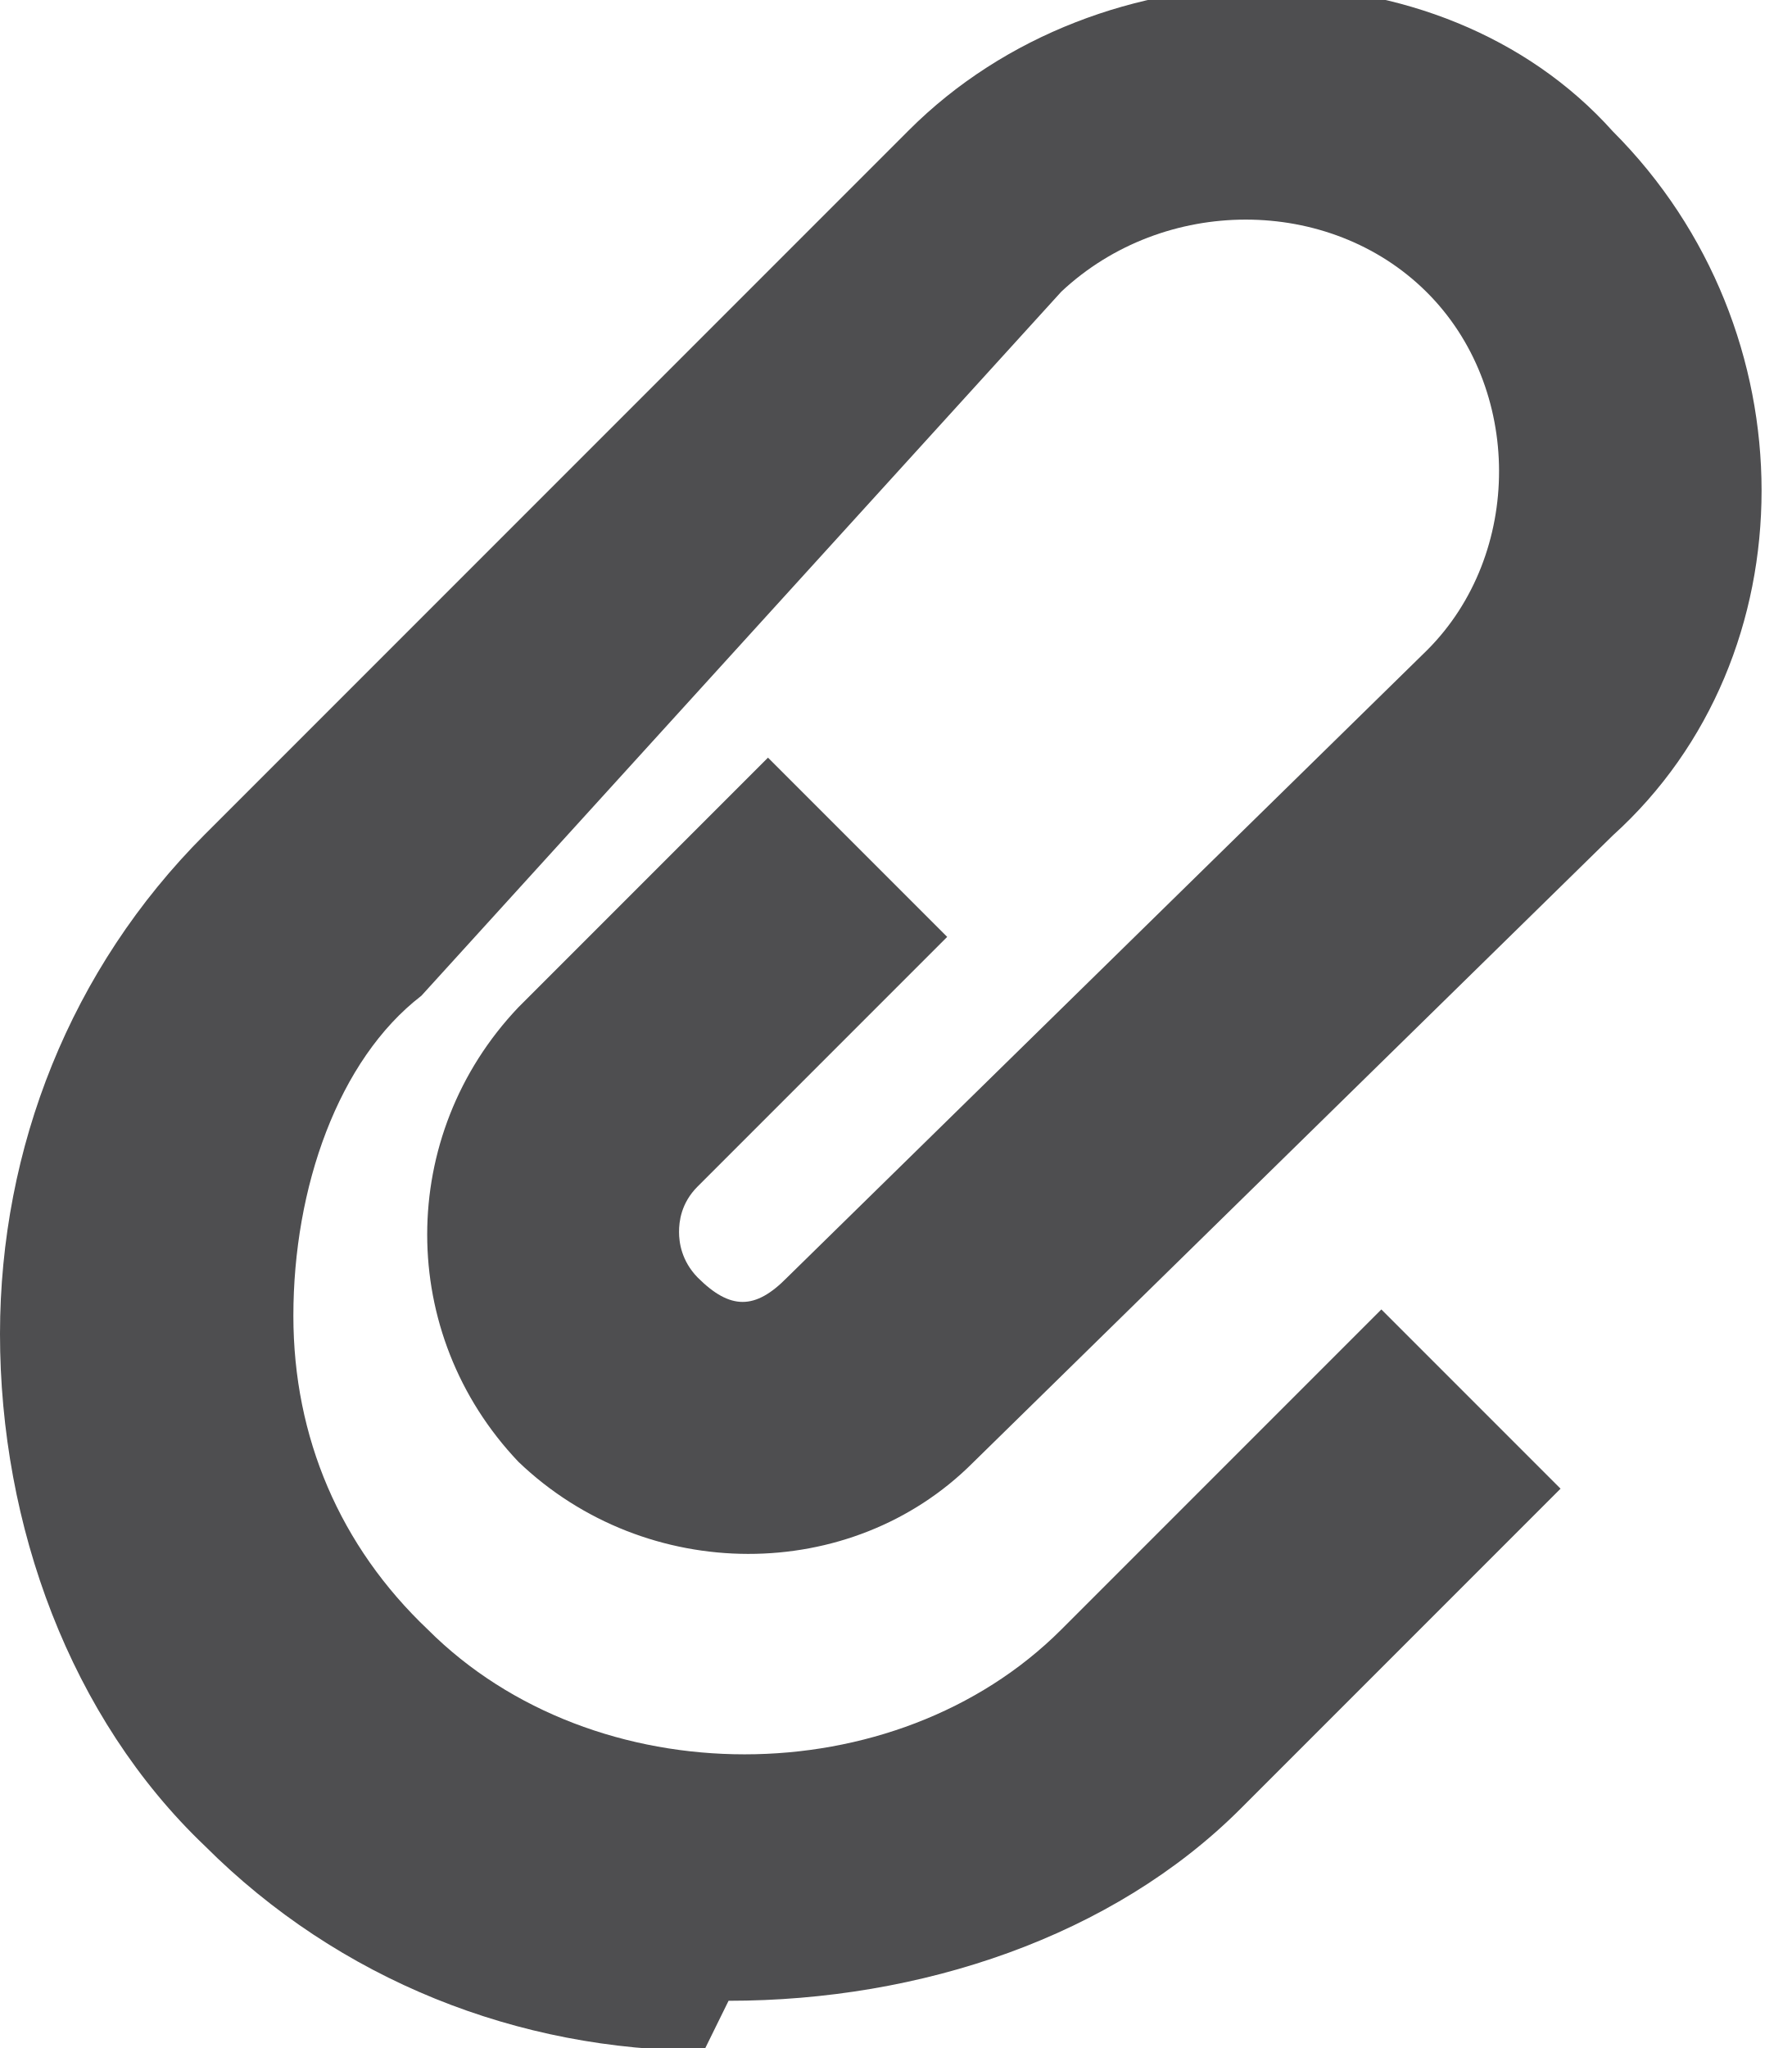
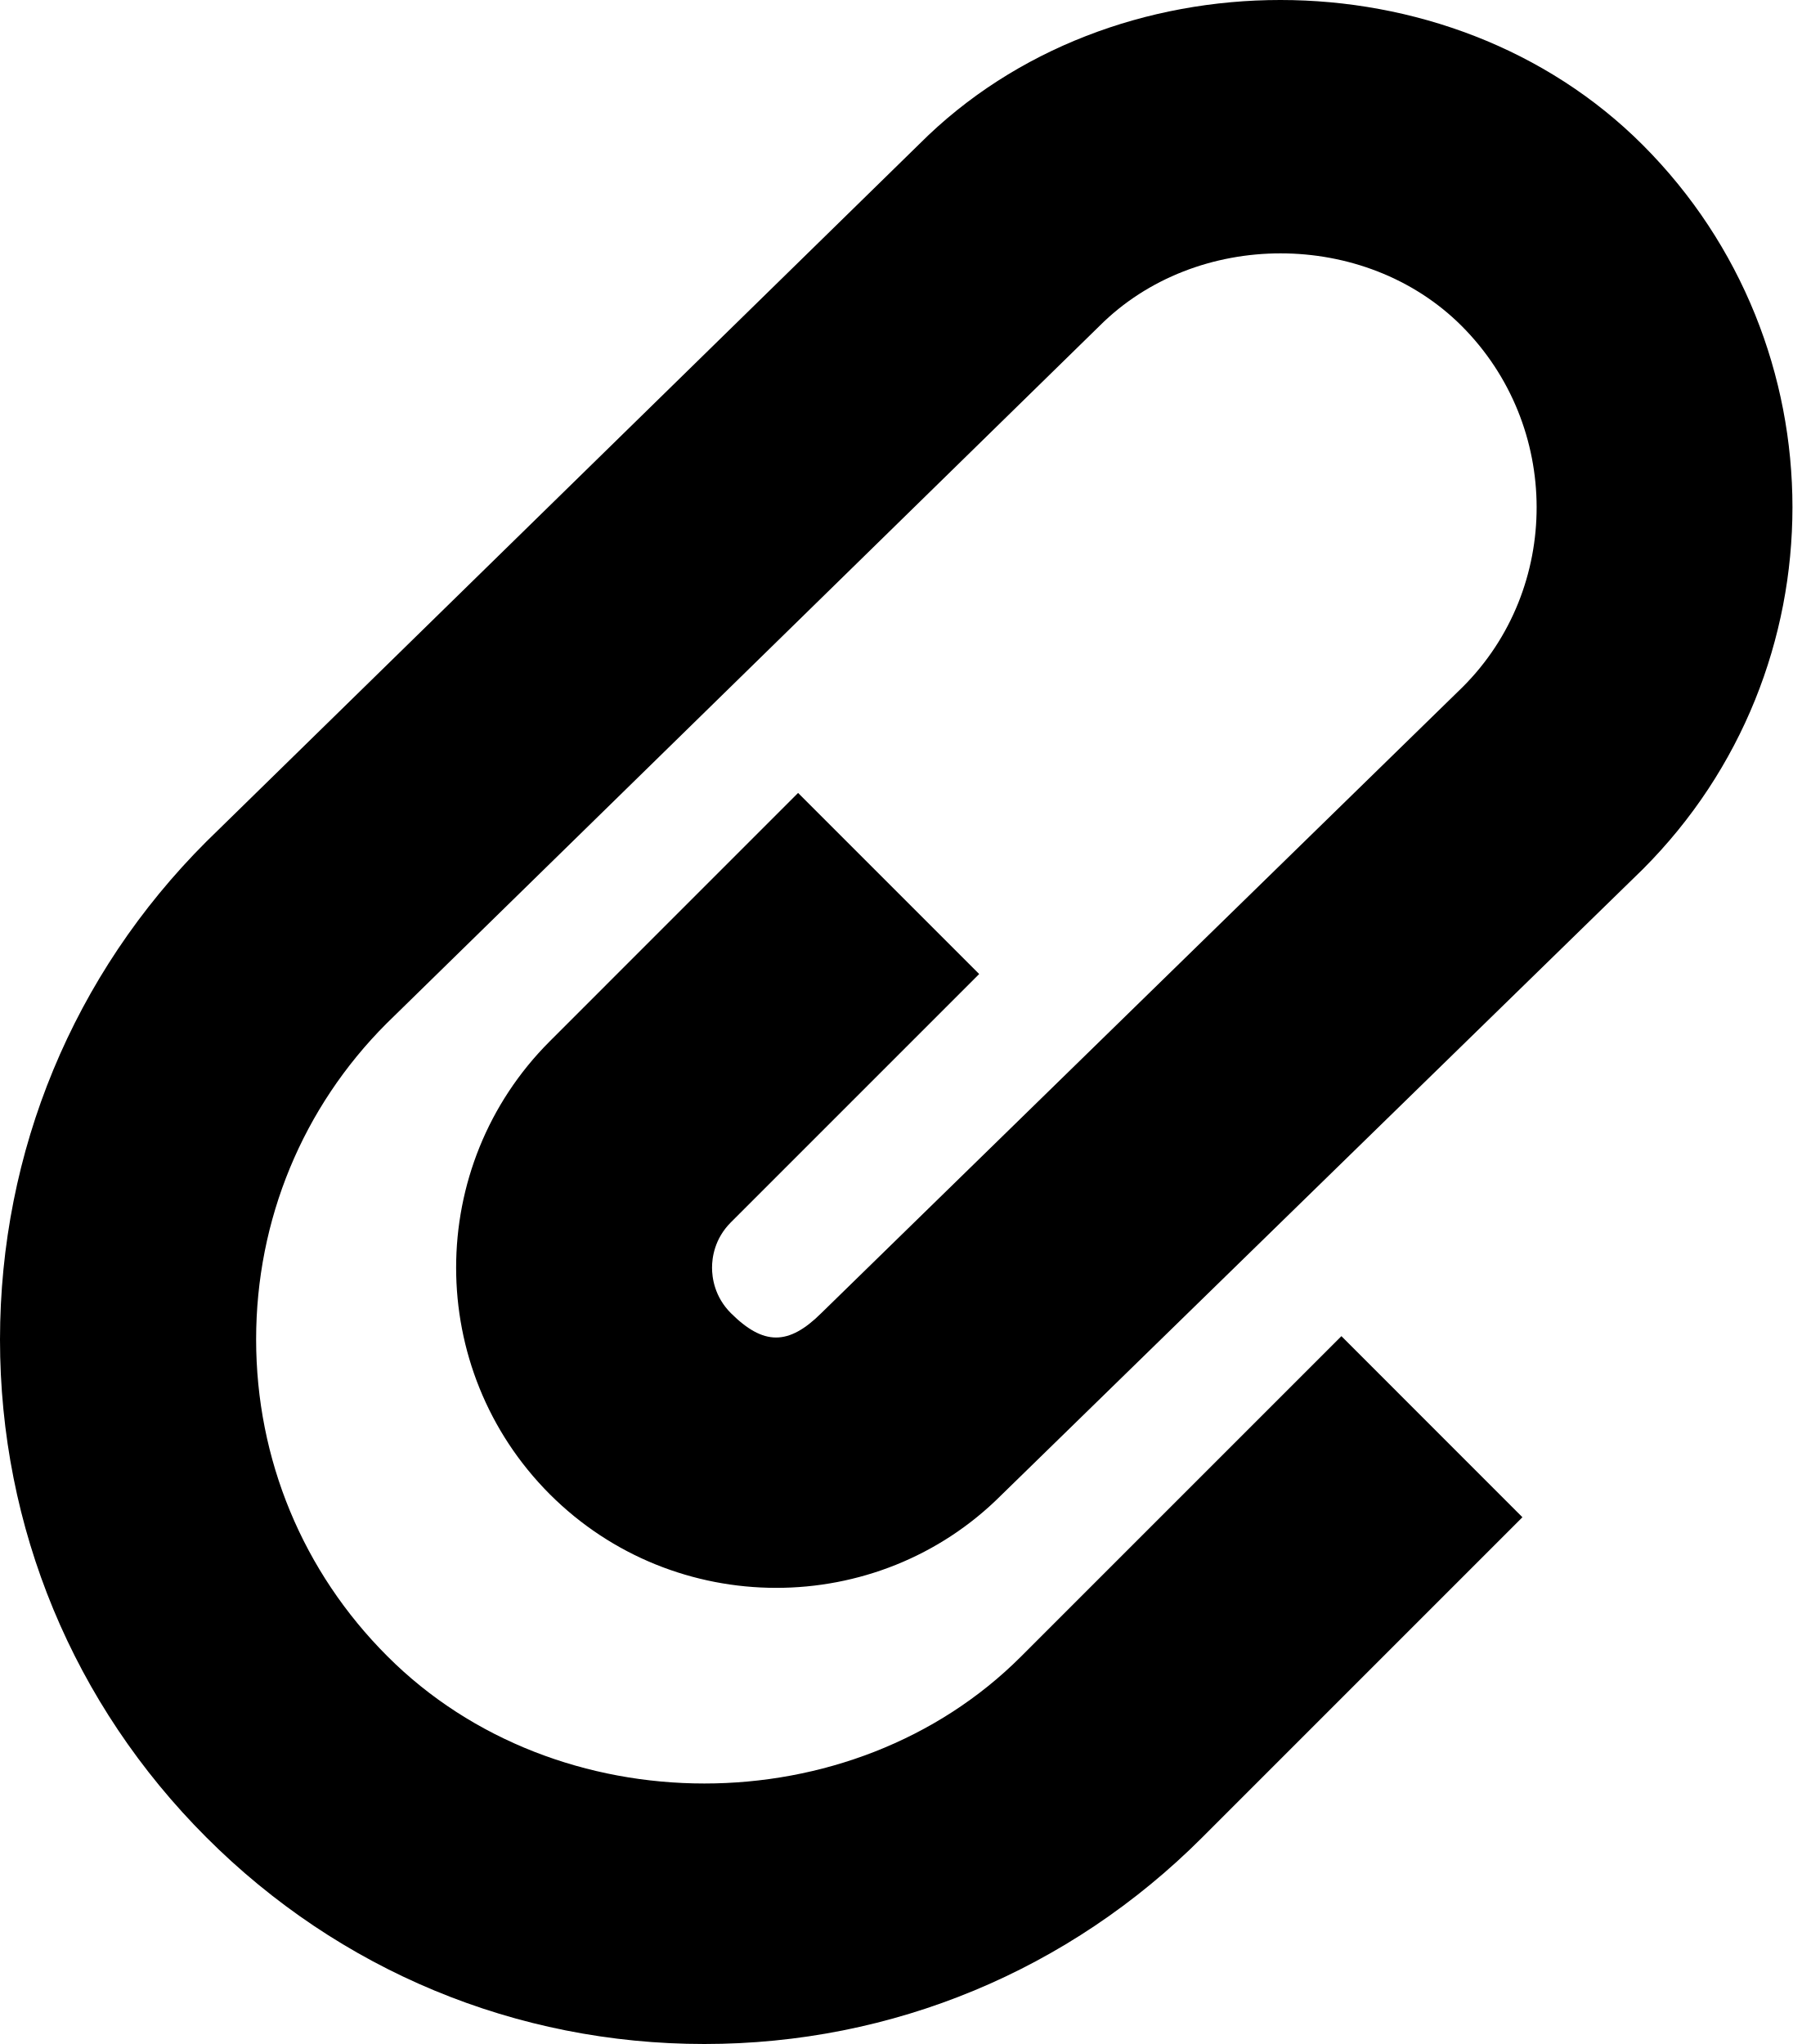
- <svg xmlns="http://www.w3.org/2000/svg" style="enable-background:new 0 0 27.994 31.922" height="32px" width="28px" y="0px" x="0px" viewBox="0 0 27.994 31.922">
-   <path d="m11 32c-2.9 0-5.7-1.1-7.8-3.2-2.1-2-3.2-5-3.2-8 0.002-2.9 1.1-5.7 3.2-7.8l11-11c3-3 8.3-3 11 0.016 3.1 3.1 3.1 8.2 0 11l-10 9.8c-1.9 1.9-5.1 1.9-7.1-0.016-1.9-2-1.9-5.1 0-7.1l3.9-3.9 2.8 2.8-3.9 3.9c-0.26 0.26-0.29 0.55-0.29 0.71s0.037 0.45 0.29 0.71c0.51 0.51 0.9 0.51 1.4 0l10-9.8c1.5-1.5 1.5-4.1-0.016-5.6s-4.1-1.5-5.7 0l-10 11c-1.3 1-2 3-2 5 0 1.9 0.73 3.6 2.1 4.9 2.6 2.6 7.3 2.6 9.9 0l5-5 2.8 2.8-5 5c-2 2-5 3-8 3z" fill="#4E4E50" />
+ <svg xmlns="http://www.w3.org/2000/svg" x="0px" y="0px" width="279.934px" height="319.22px">
+   <path fill="#000" d="M110.001,319.22c-29.391,0-57.013-11.484-77.77-32.266C11.45,266.173,0,238.595,0,209.181c0.02-29.375,11.45-56.993,32.231-77.75L143.59,22.48c29.917-29.942,82.769-30.059,112.965,0.161c31.172,31.206,31.172,81.948,0,113.12l-100.196,97.755c-19.297,19.297-51.016,19.336-70.508-0.166c-19.488-19.531-19.488-51.23,0-70.719l38.789-38.794l28.281,28.281l-38.789,38.79c-2.559,2.568-2.93,5.537-2.93,7.07c0,1.543,0.371,4.512,2.93,7.09c5.117,5.088,9.019,5.088,14.141,0l100.156-97.77c15.43-15.41,15.43-40.781-0.156-56.392c-15.117-15.117-41.445-15.117-56.562,0L60.352,159.858C47.29,172.93,40,190.489,40,209.181c0,18.711,7.29,36.289,20.508,49.492c26.451,26.484,72.545,26.484,98.985,0l50-50l28.271,28.281l-50,50C166.993,307.735,139.381,319.22,110.001,319.22z" />
</svg>
